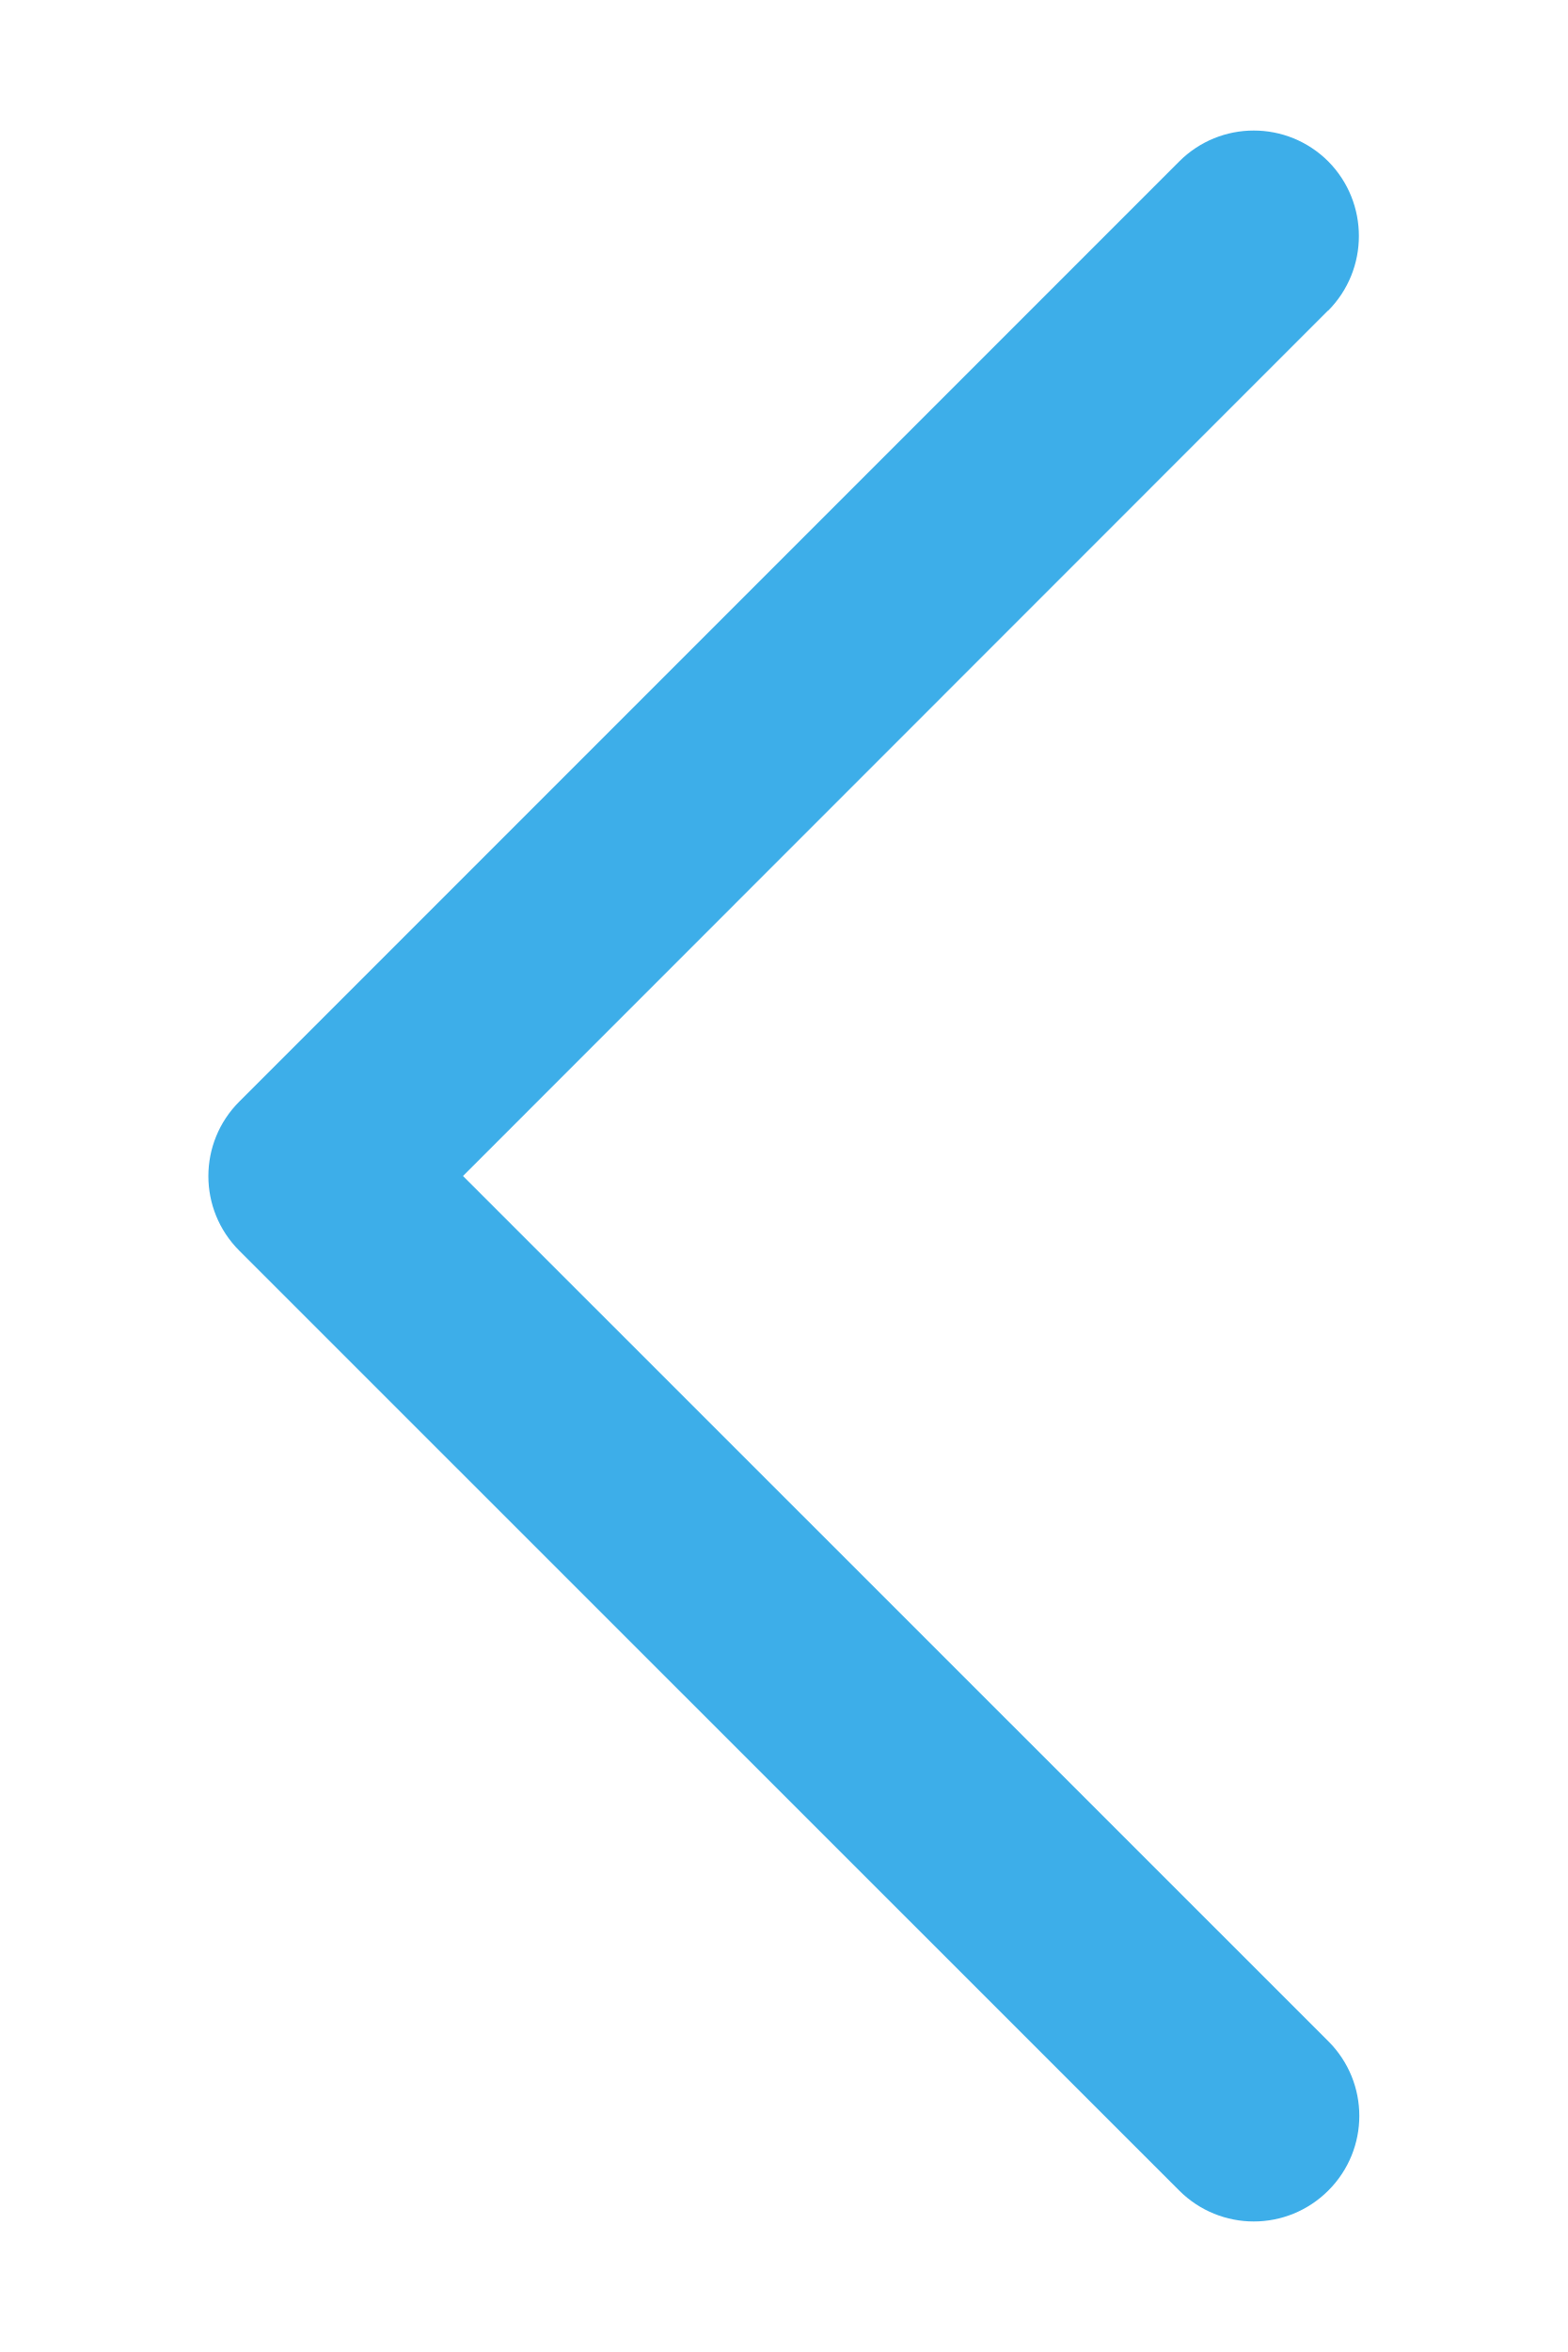
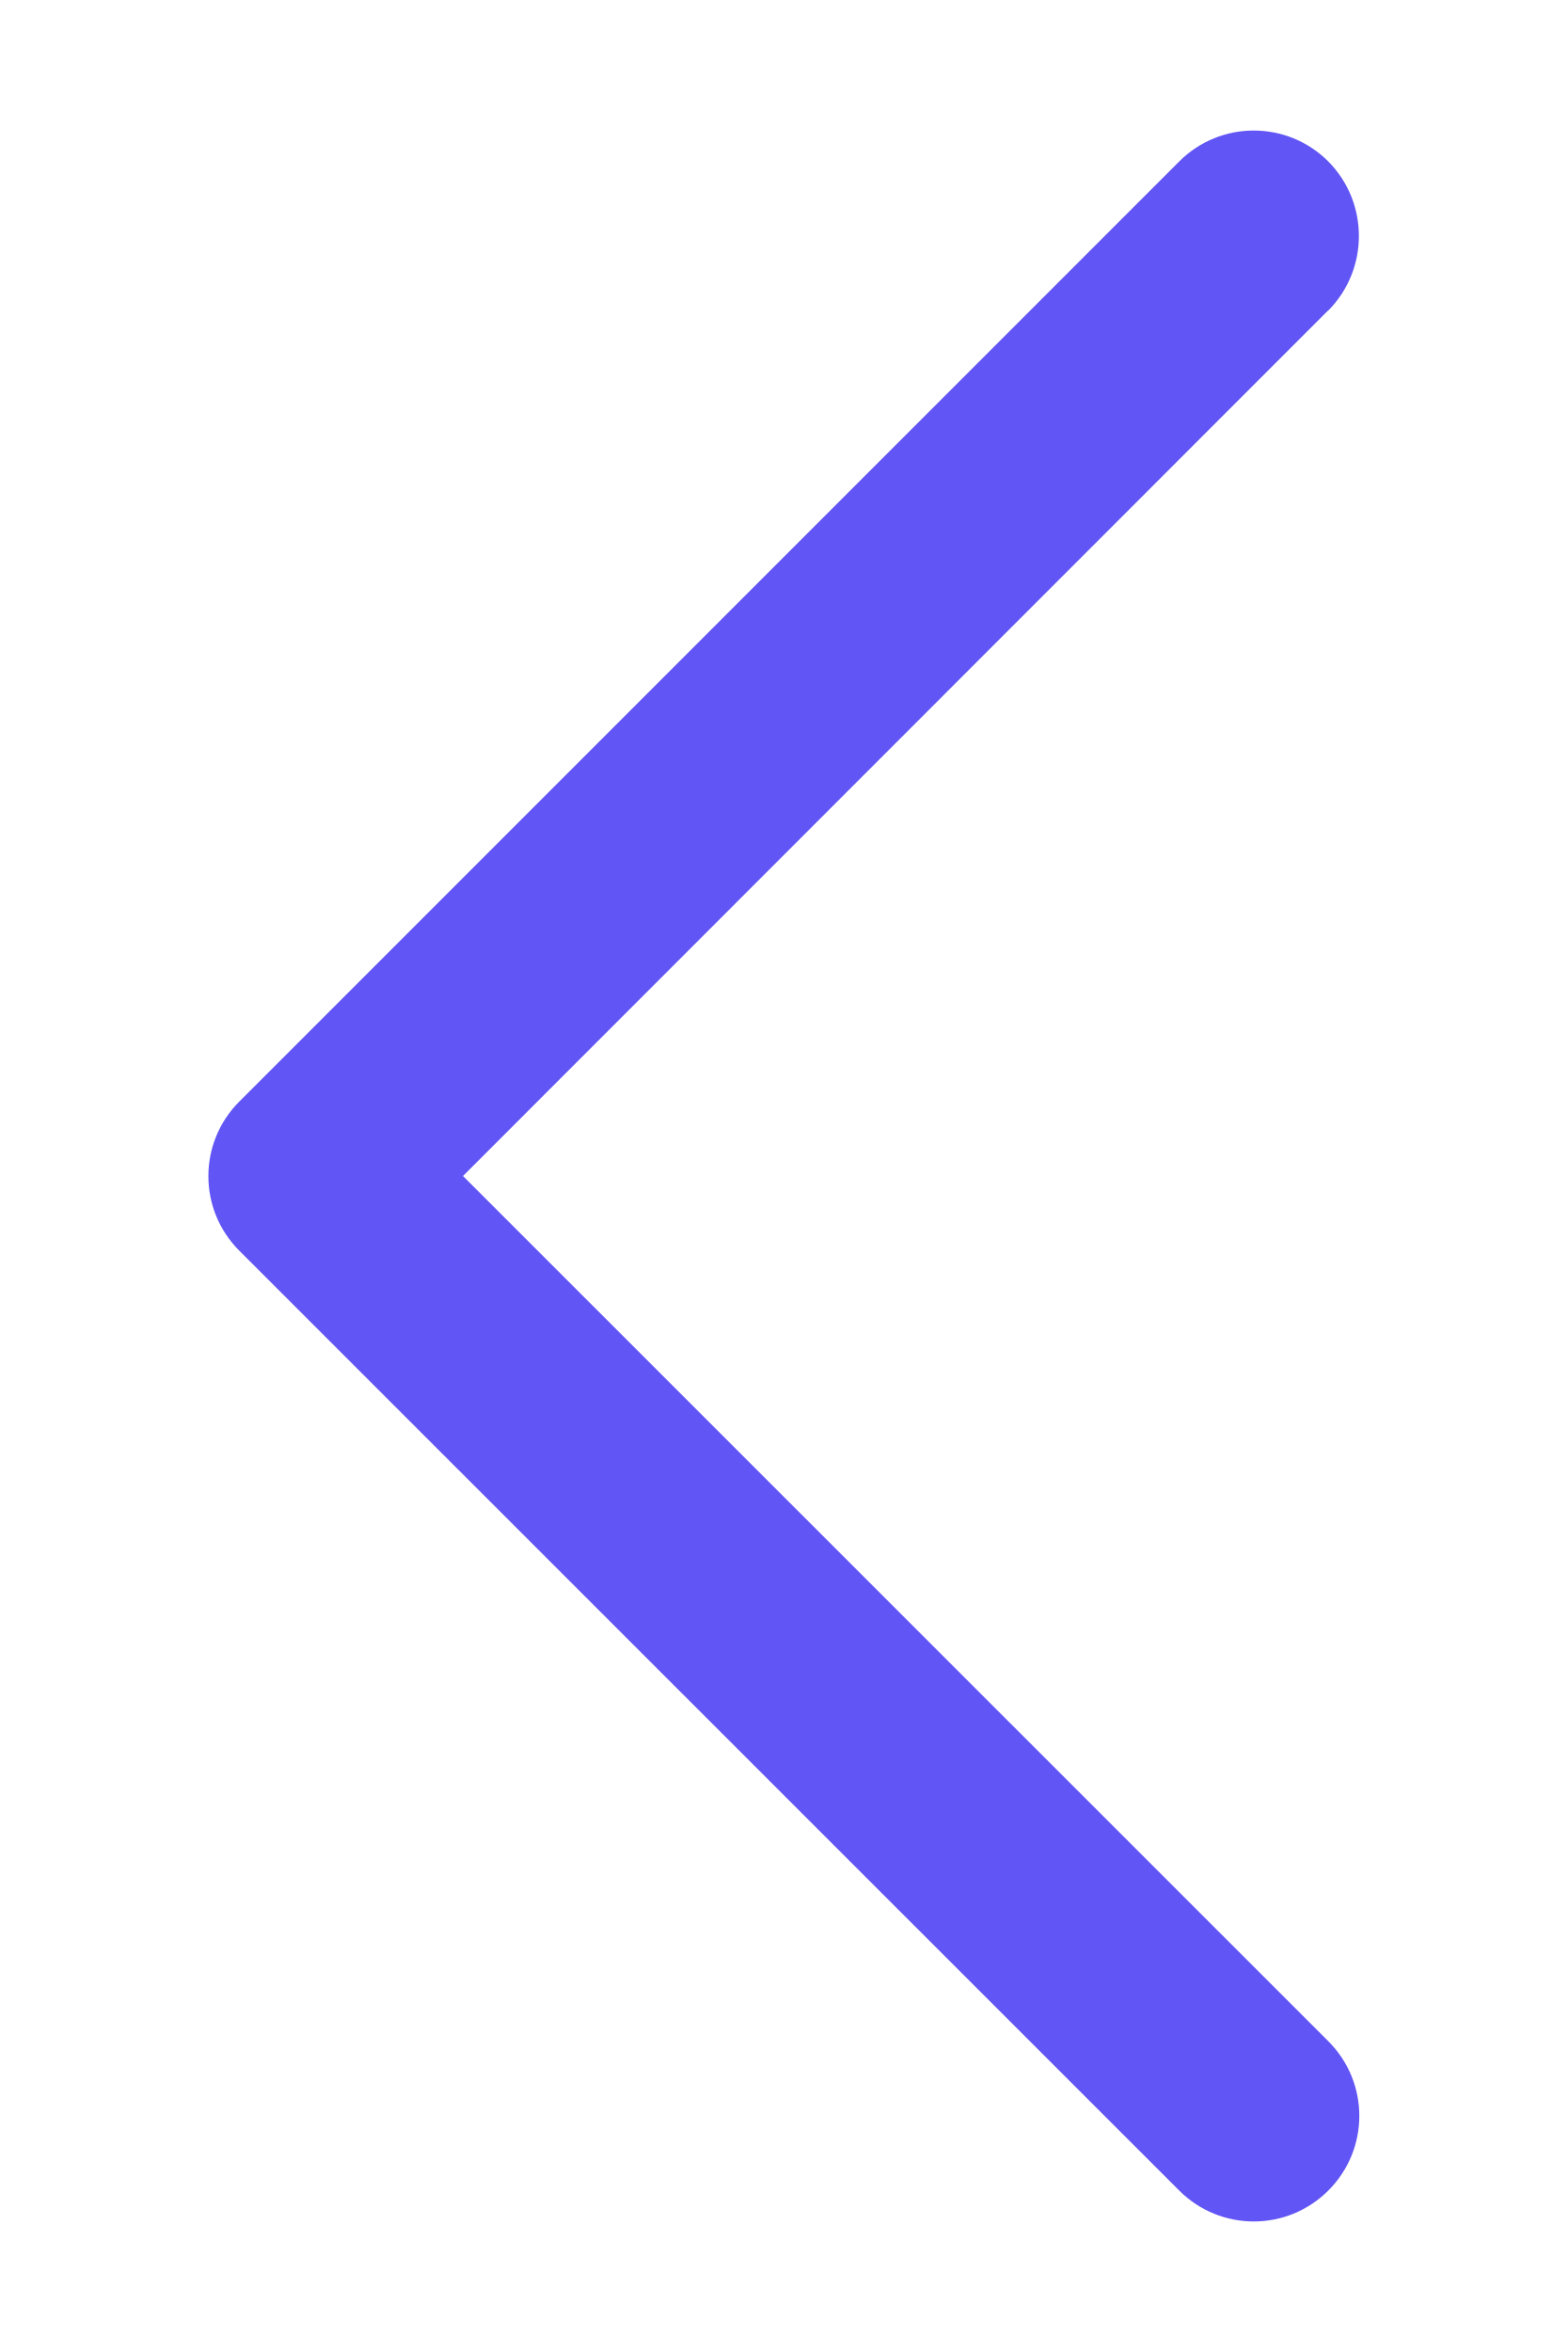
<svg width="60" height="90">
  <g transform="scale(10)">
-     <path d="m 5.082,1.189 -3.31,3.311 3.312,3.311 c 0.158,0.158 0.158,0.413 0,0.571 -0.158,0.158 -0.413,0.158 -0.571,0 l -3.597,-3.596 0,0 0,0 c -0.158,-0.158 -0.158,-0.413 0,-0.571 L 4.513,0.618 c 0.158,-0.158 0.413,-0.158 0.571,0 0.156,0.158 0.156,0.413 -0.001,0.571 z" fill="#3daee9" fill-opacity="1.0" />
+     <path d="m 5.082,1.189 -3.31,3.311 3.312,3.311 c 0.158,0.158 0.158,0.413 0,0.571 -0.158,0.158 -0.413,0.158 -0.571,0 l -3.597,-3.596 0,0 0,0 c -0.158,-0.158 -0.158,-0.413 0,-0.571 L 4.513,0.618 c 0.158,-0.158 0.413,-0.158 0.571,0 0.156,0.158 0.156,0.413 -0.001,0.571 z" fill="#6155f5" fill-opacity="1.0" />
  </g>
</svg>
